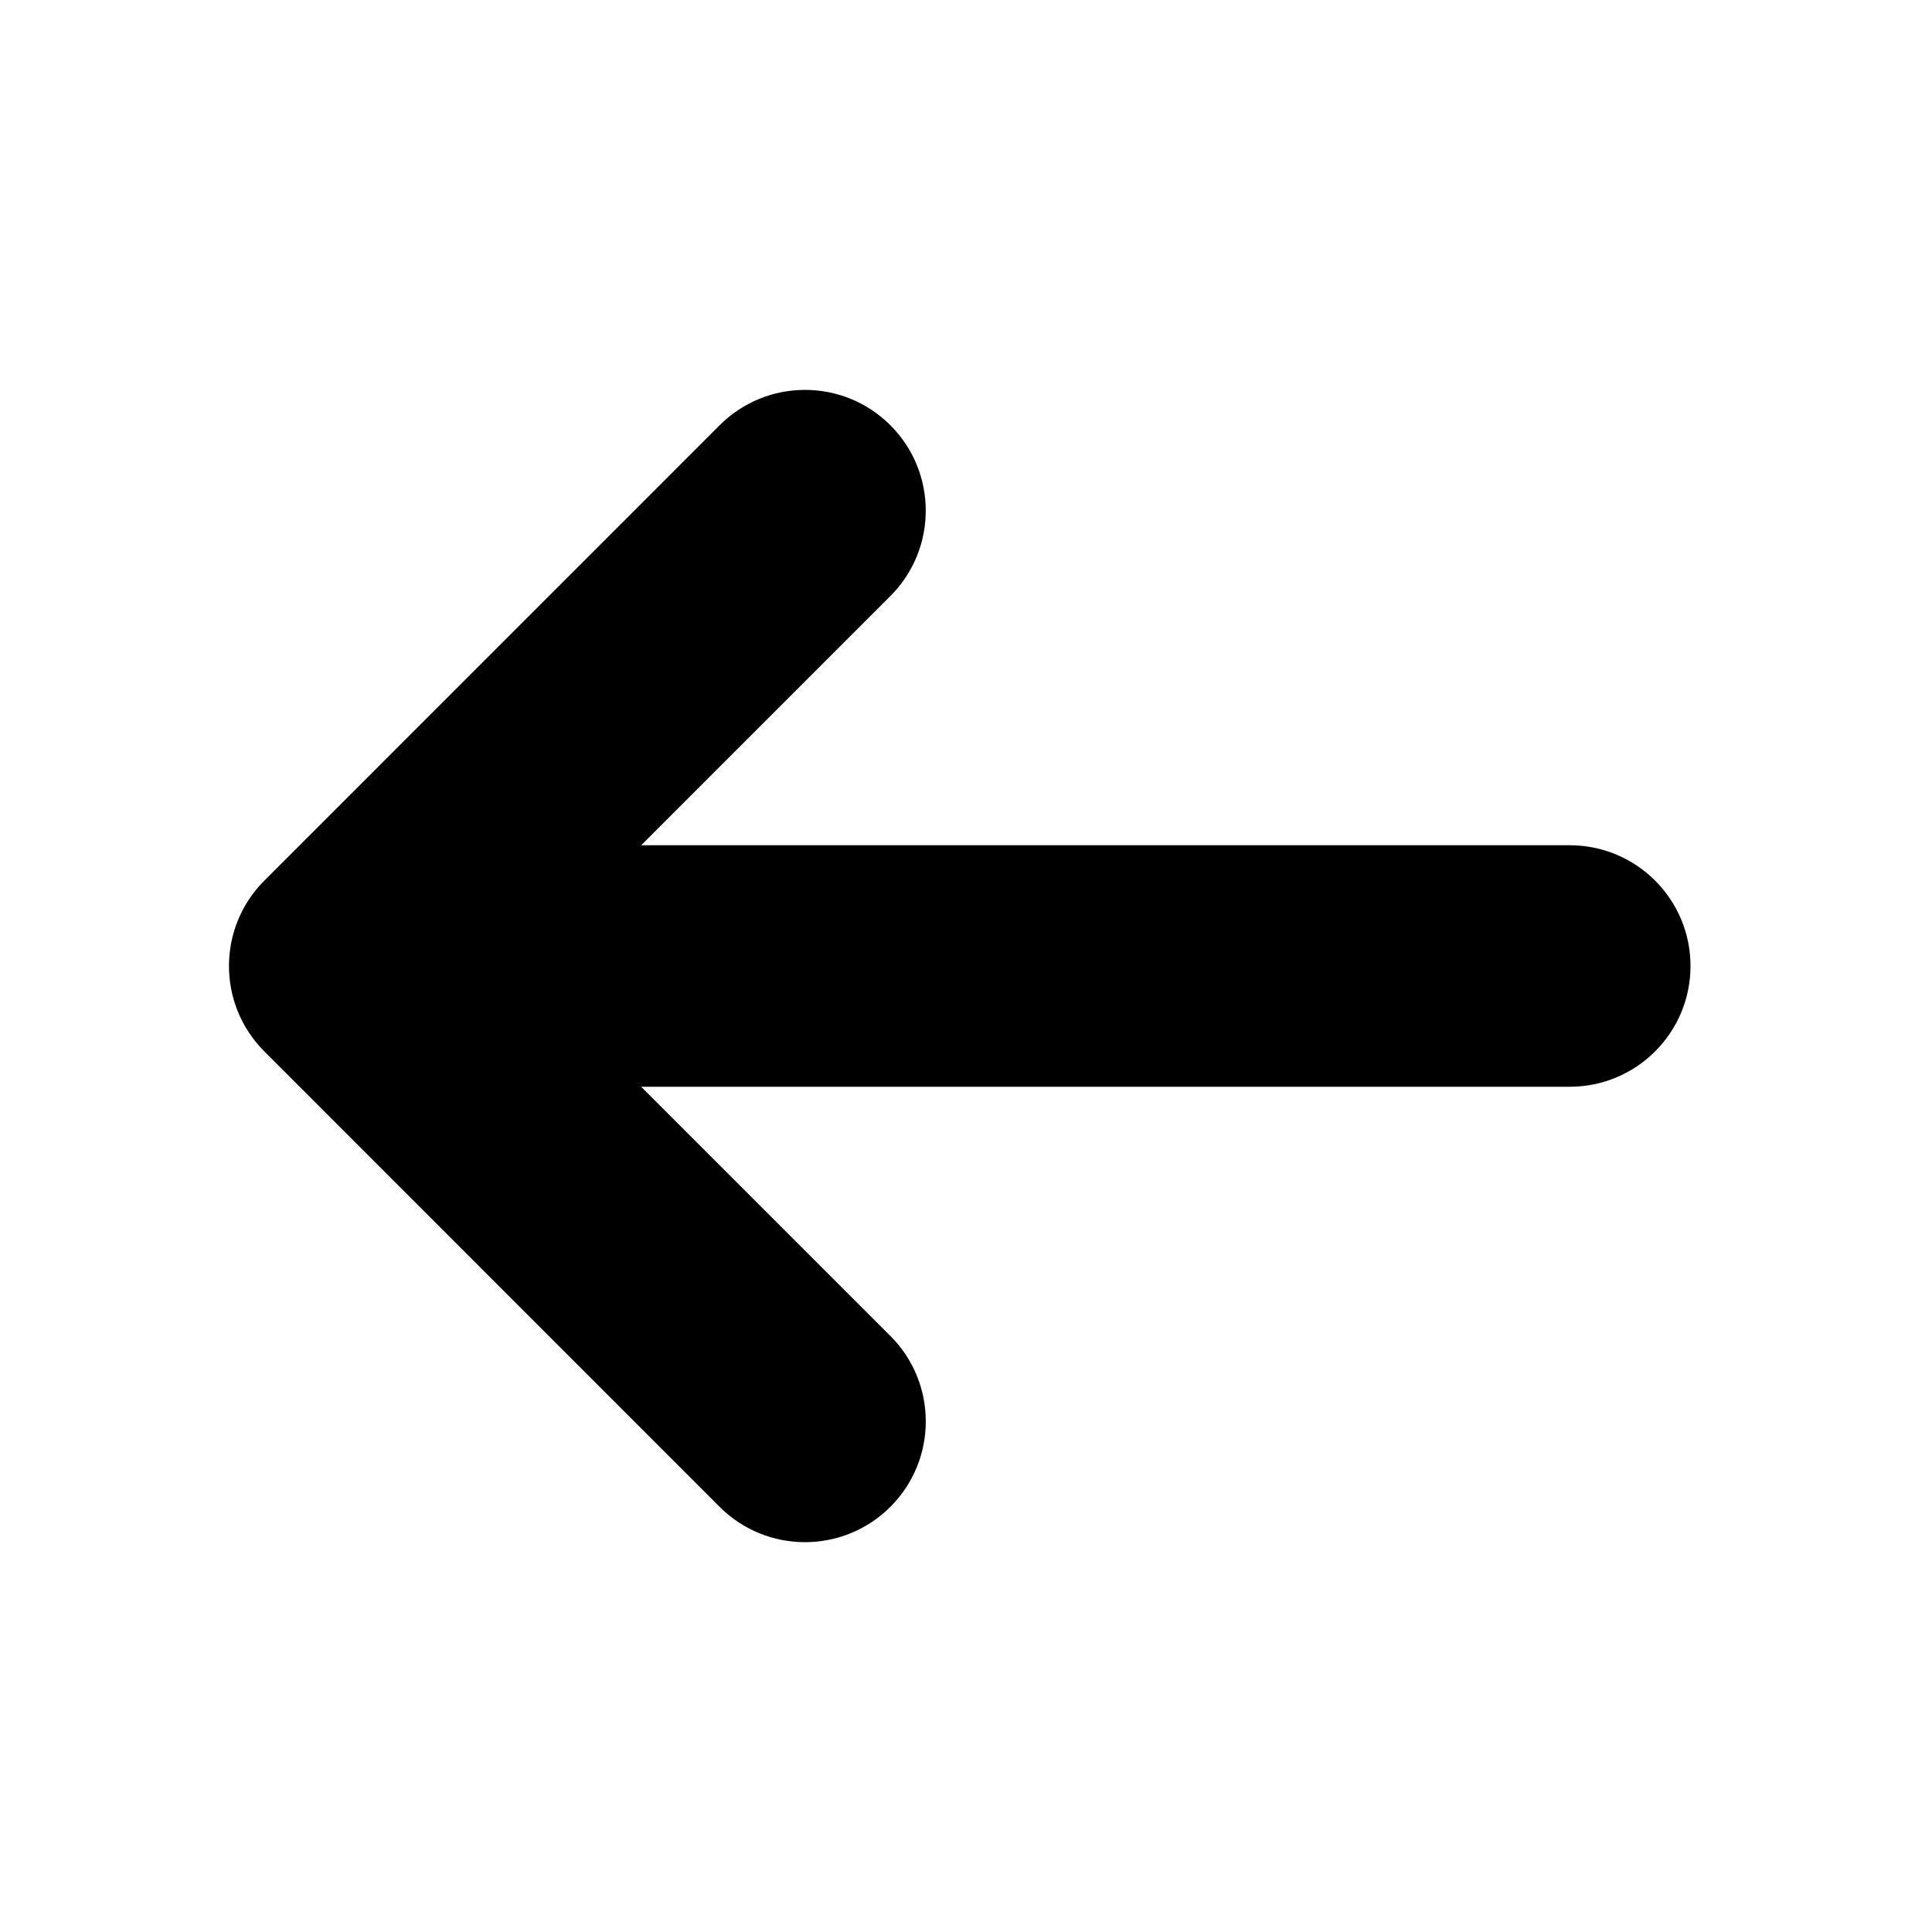
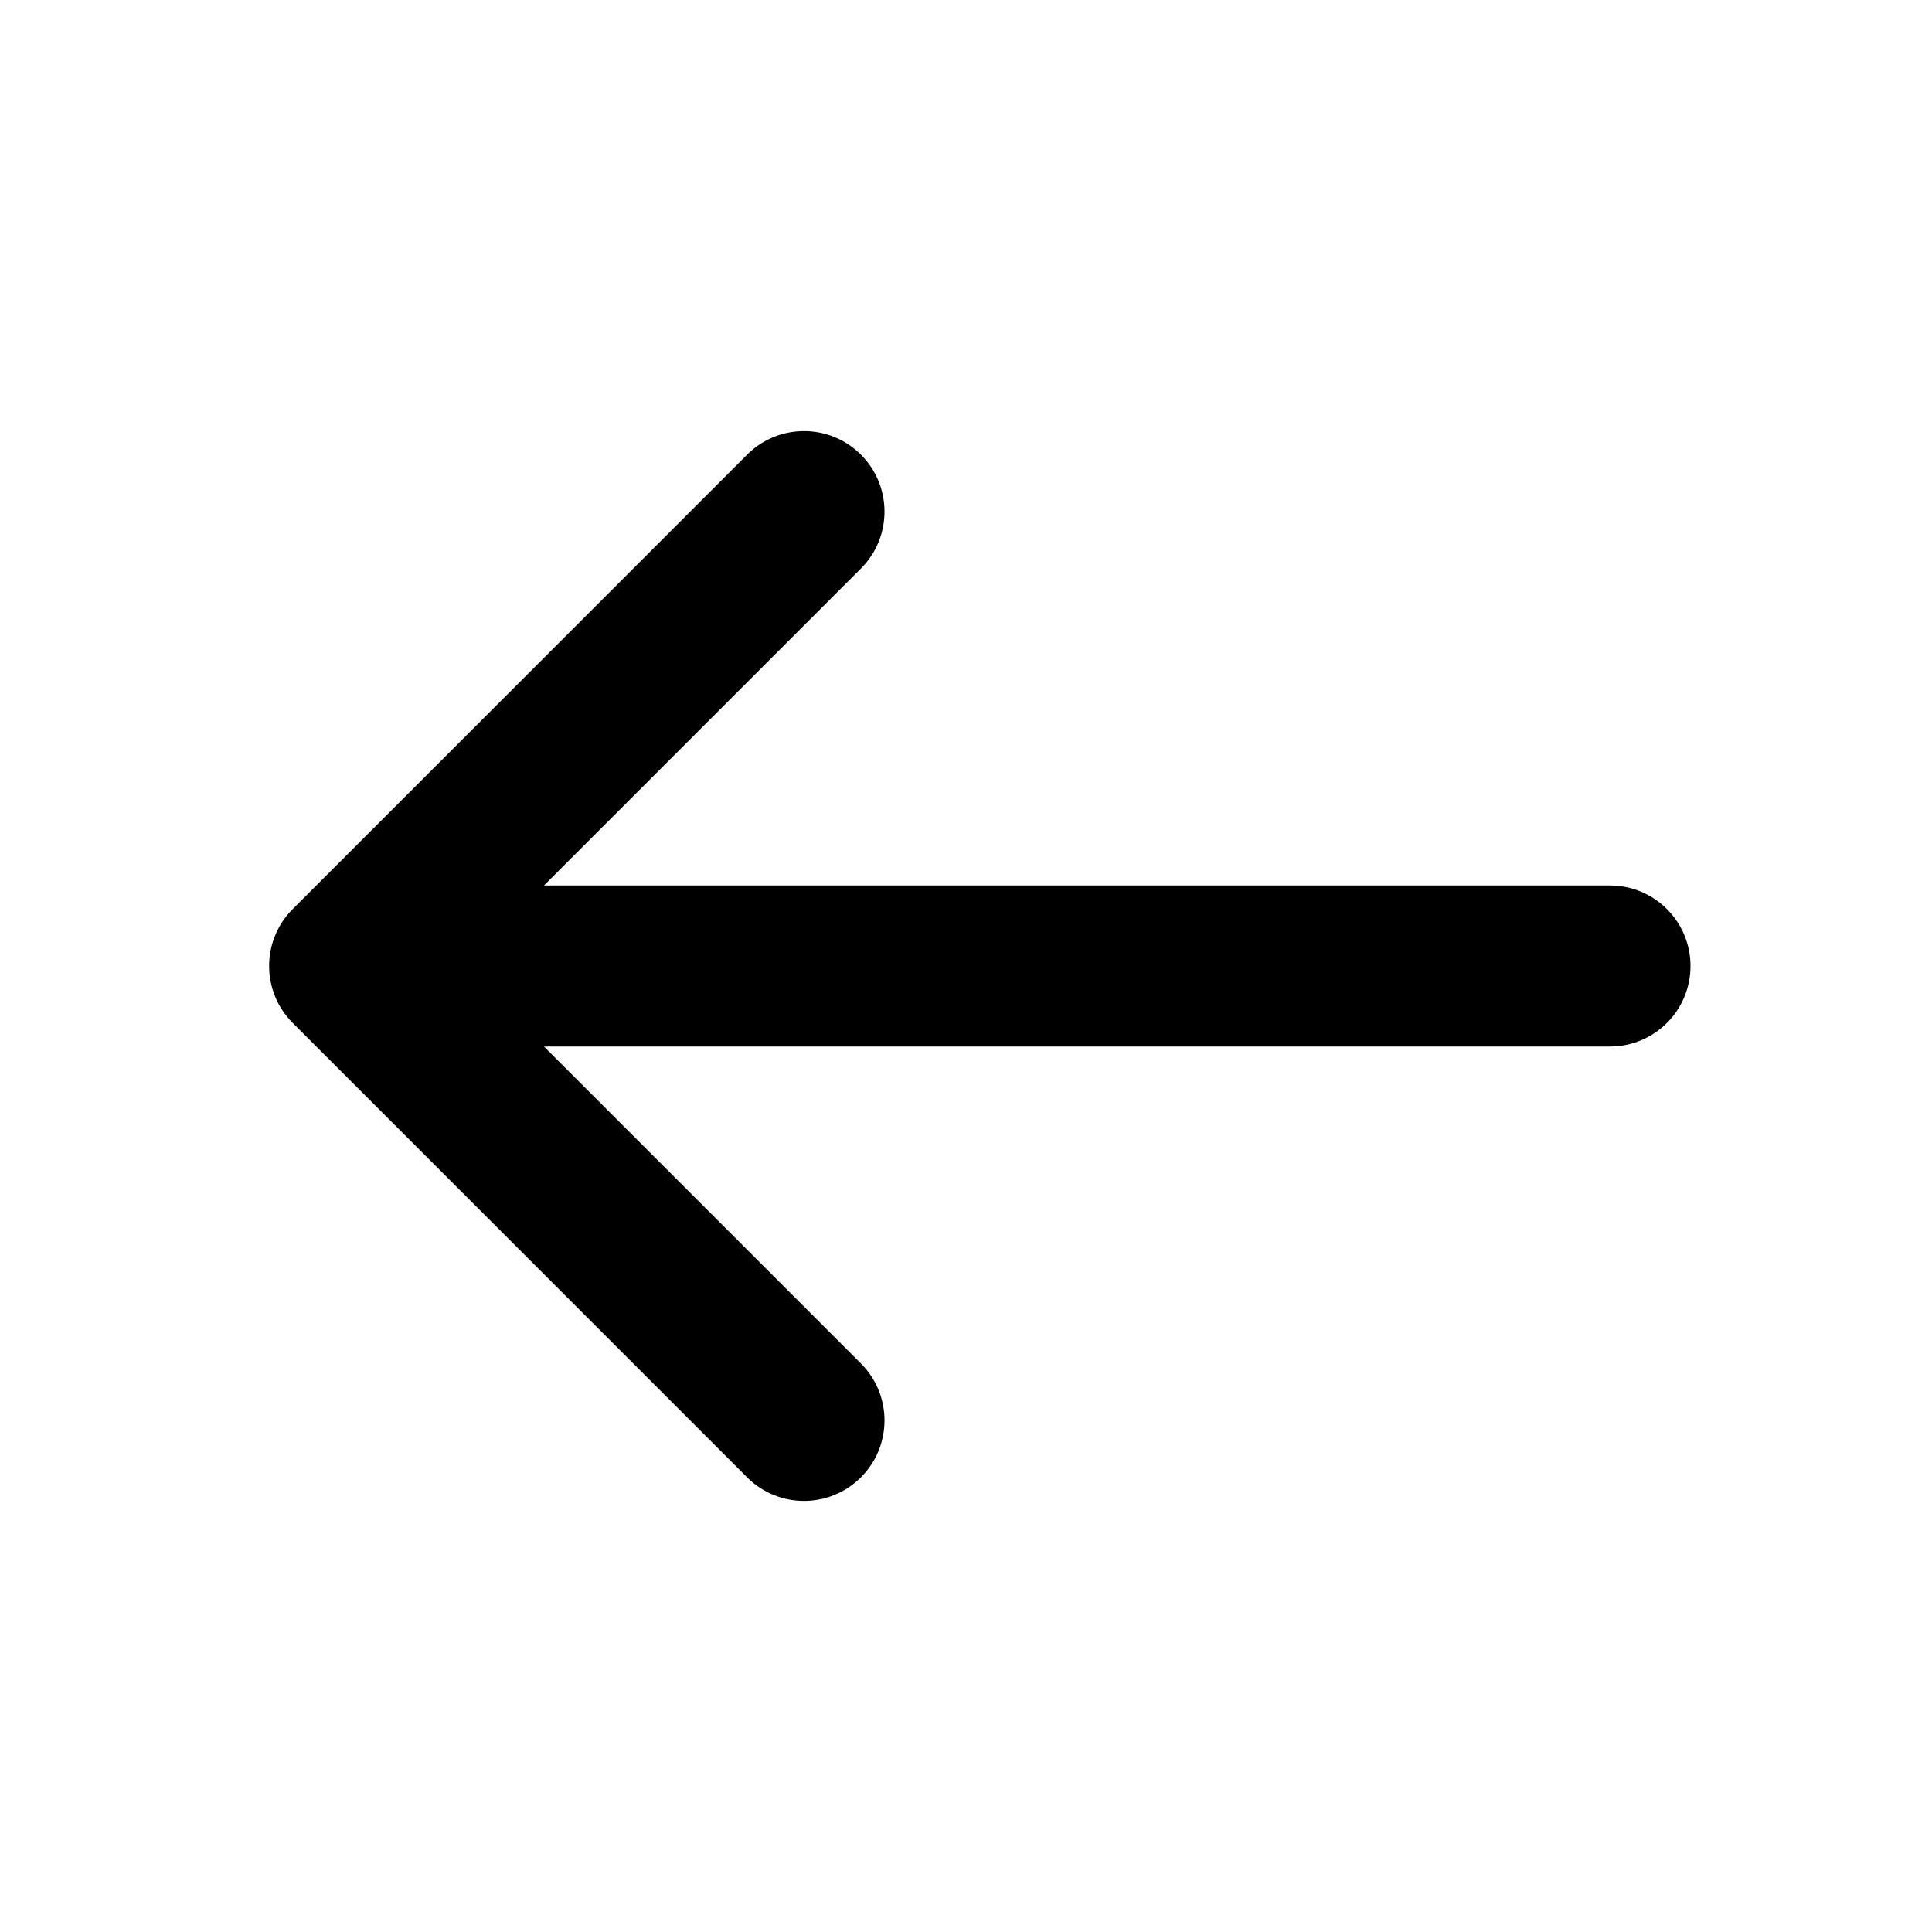
<svg xmlns="http://www.w3.org/2000/svg" width="1.2em" height="1.2em" viewBox="0 0 24 24">
  <g fill="none">
-     <path d="M24 0v24H0V0zM12.593 23.258l-.011.002l-.071.035l-.02.004l-.014-.004l-.071-.035c-.01-.004-.019-.001-.024.005l-.004.01l-.017.428l.005.02l.01.013l.104.074l.015.004l.012-.004l.104-.074l.012-.016l.004-.017l-.017-.427c-.002-.01-.009-.017-.017-.018m.265-.113l-.013.002l-.185.093l-.01.01l-.003.011l.018.43l.005.012l.008.007l.201.093c.012.004.023 0 .029-.008l.004-.014l-.034-.614c-.003-.012-.01-.02-.02-.022m-.715.002a.023.023 0 0 0-.027.006l-.006.014l-.034.614c0 .012.007.02.017.024l.015-.002l.201-.093l.01-.008l.004-.011l.017-.43l-.003-.012l-.01-.01z" />
-     <path fill="currentColor" d="M3.283 10.94a1.5 1.5 0 0 0 0 2.12l5.656 5.658a1.5 1.5 0 1 0 2.122-2.122L7.965 13.5H19.5a1.5 1.5 0 0 0 0-3H7.965l3.096-3.096a1.5 1.5 0 1 0-2.122-2.121z" />
+     <path d="M24 0v24H0V0zM12.593 23.258l-.011.002l-.071.035l-.02.004l-.014-.004l-.071-.035q-.016-.005-.024.005l-.004.01l-.017.428l.005.02l.01.013l.104.074l.015.004l.012-.004l.104-.074l.012-.016l.004-.017l-.017-.427q-.004-.016-.017-.018m.265-.113l-.013.002l-.185.093l-.01.01l-.003.011l.018.43l.005.012l.008.007l.201.093q.019.005.029-.008l.004-.014l-.034-.614q-.005-.019-.02-.022m-.715.002a.02.02 0 0 0-.027.006l-.006.014l-.034.614q.001.018.017.024l.015-.002l.201-.093l.01-.008l.004-.011l.017-.43l-.003-.012l-.01-.01z" />
+     <path fill="currentColor" d="M3.636 11.293a1 1 0 0 0 0 1.414l5.657 5.657a1 1 0 0 0 1.414-1.414L6.757 13H20a1 1 0 1 0 0-2H6.757l3.95-3.95a1 1 0 0 0-1.414-1.414z" />
  </g>
</svg>
